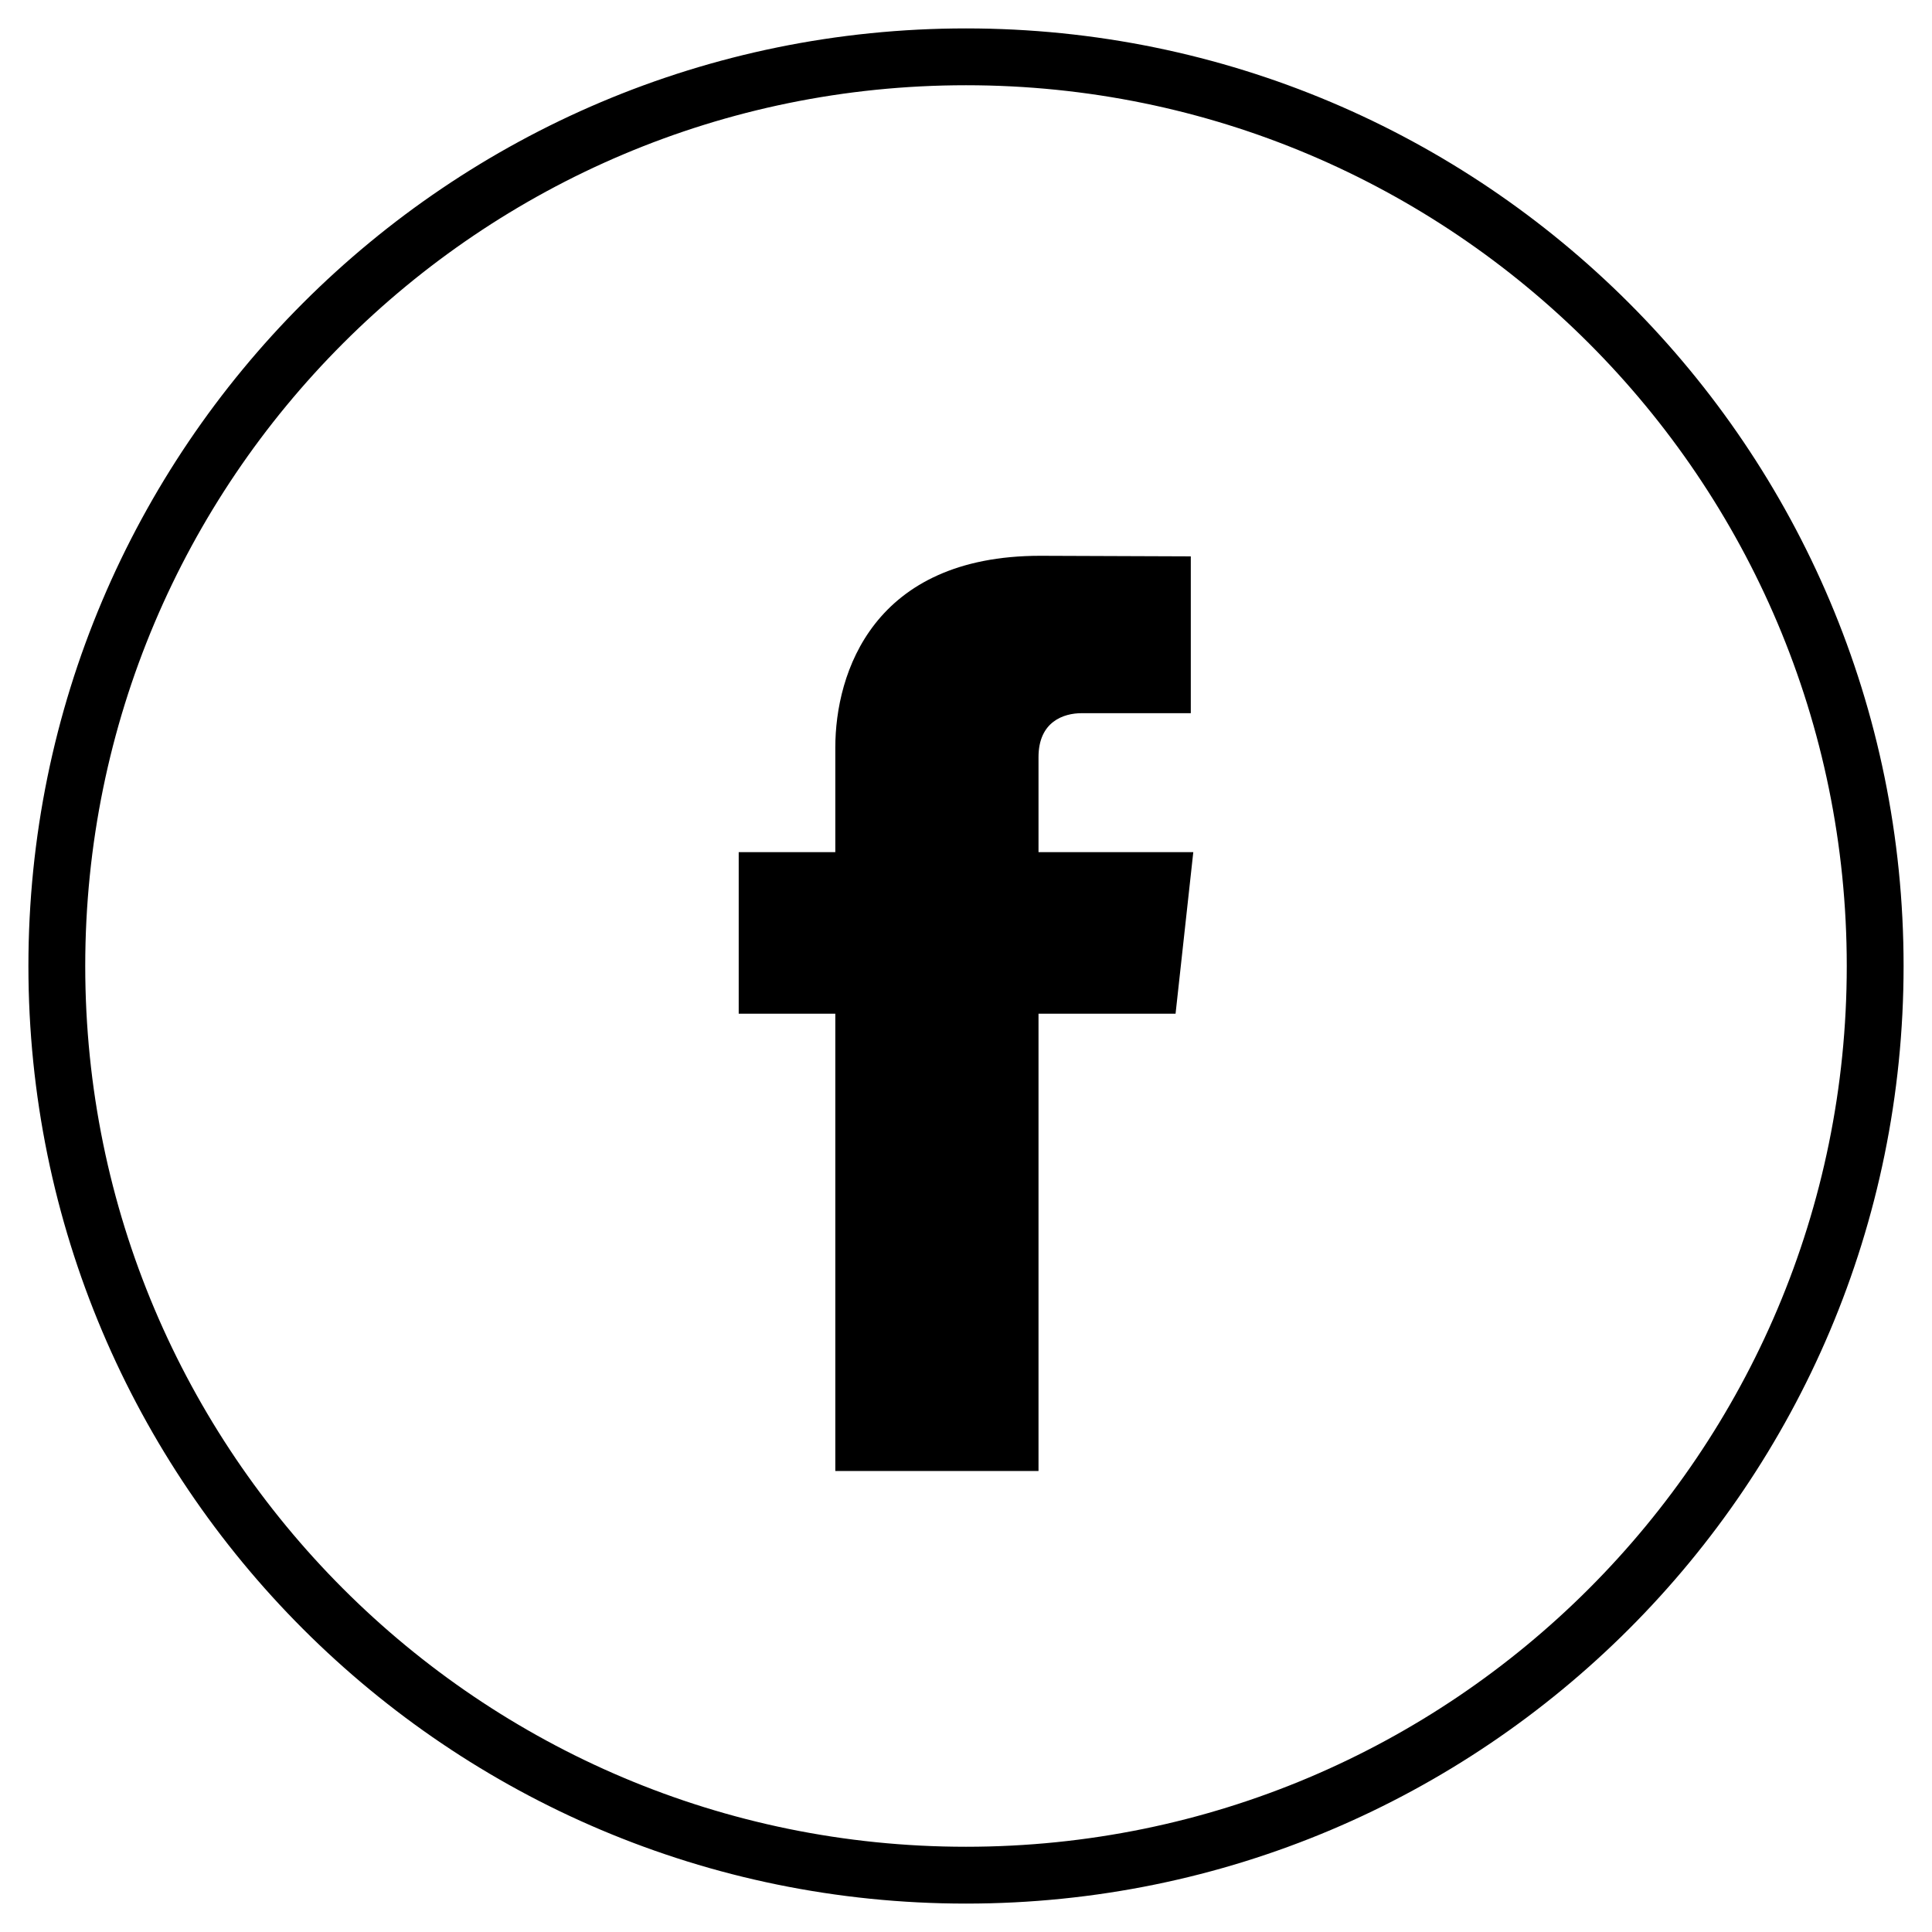
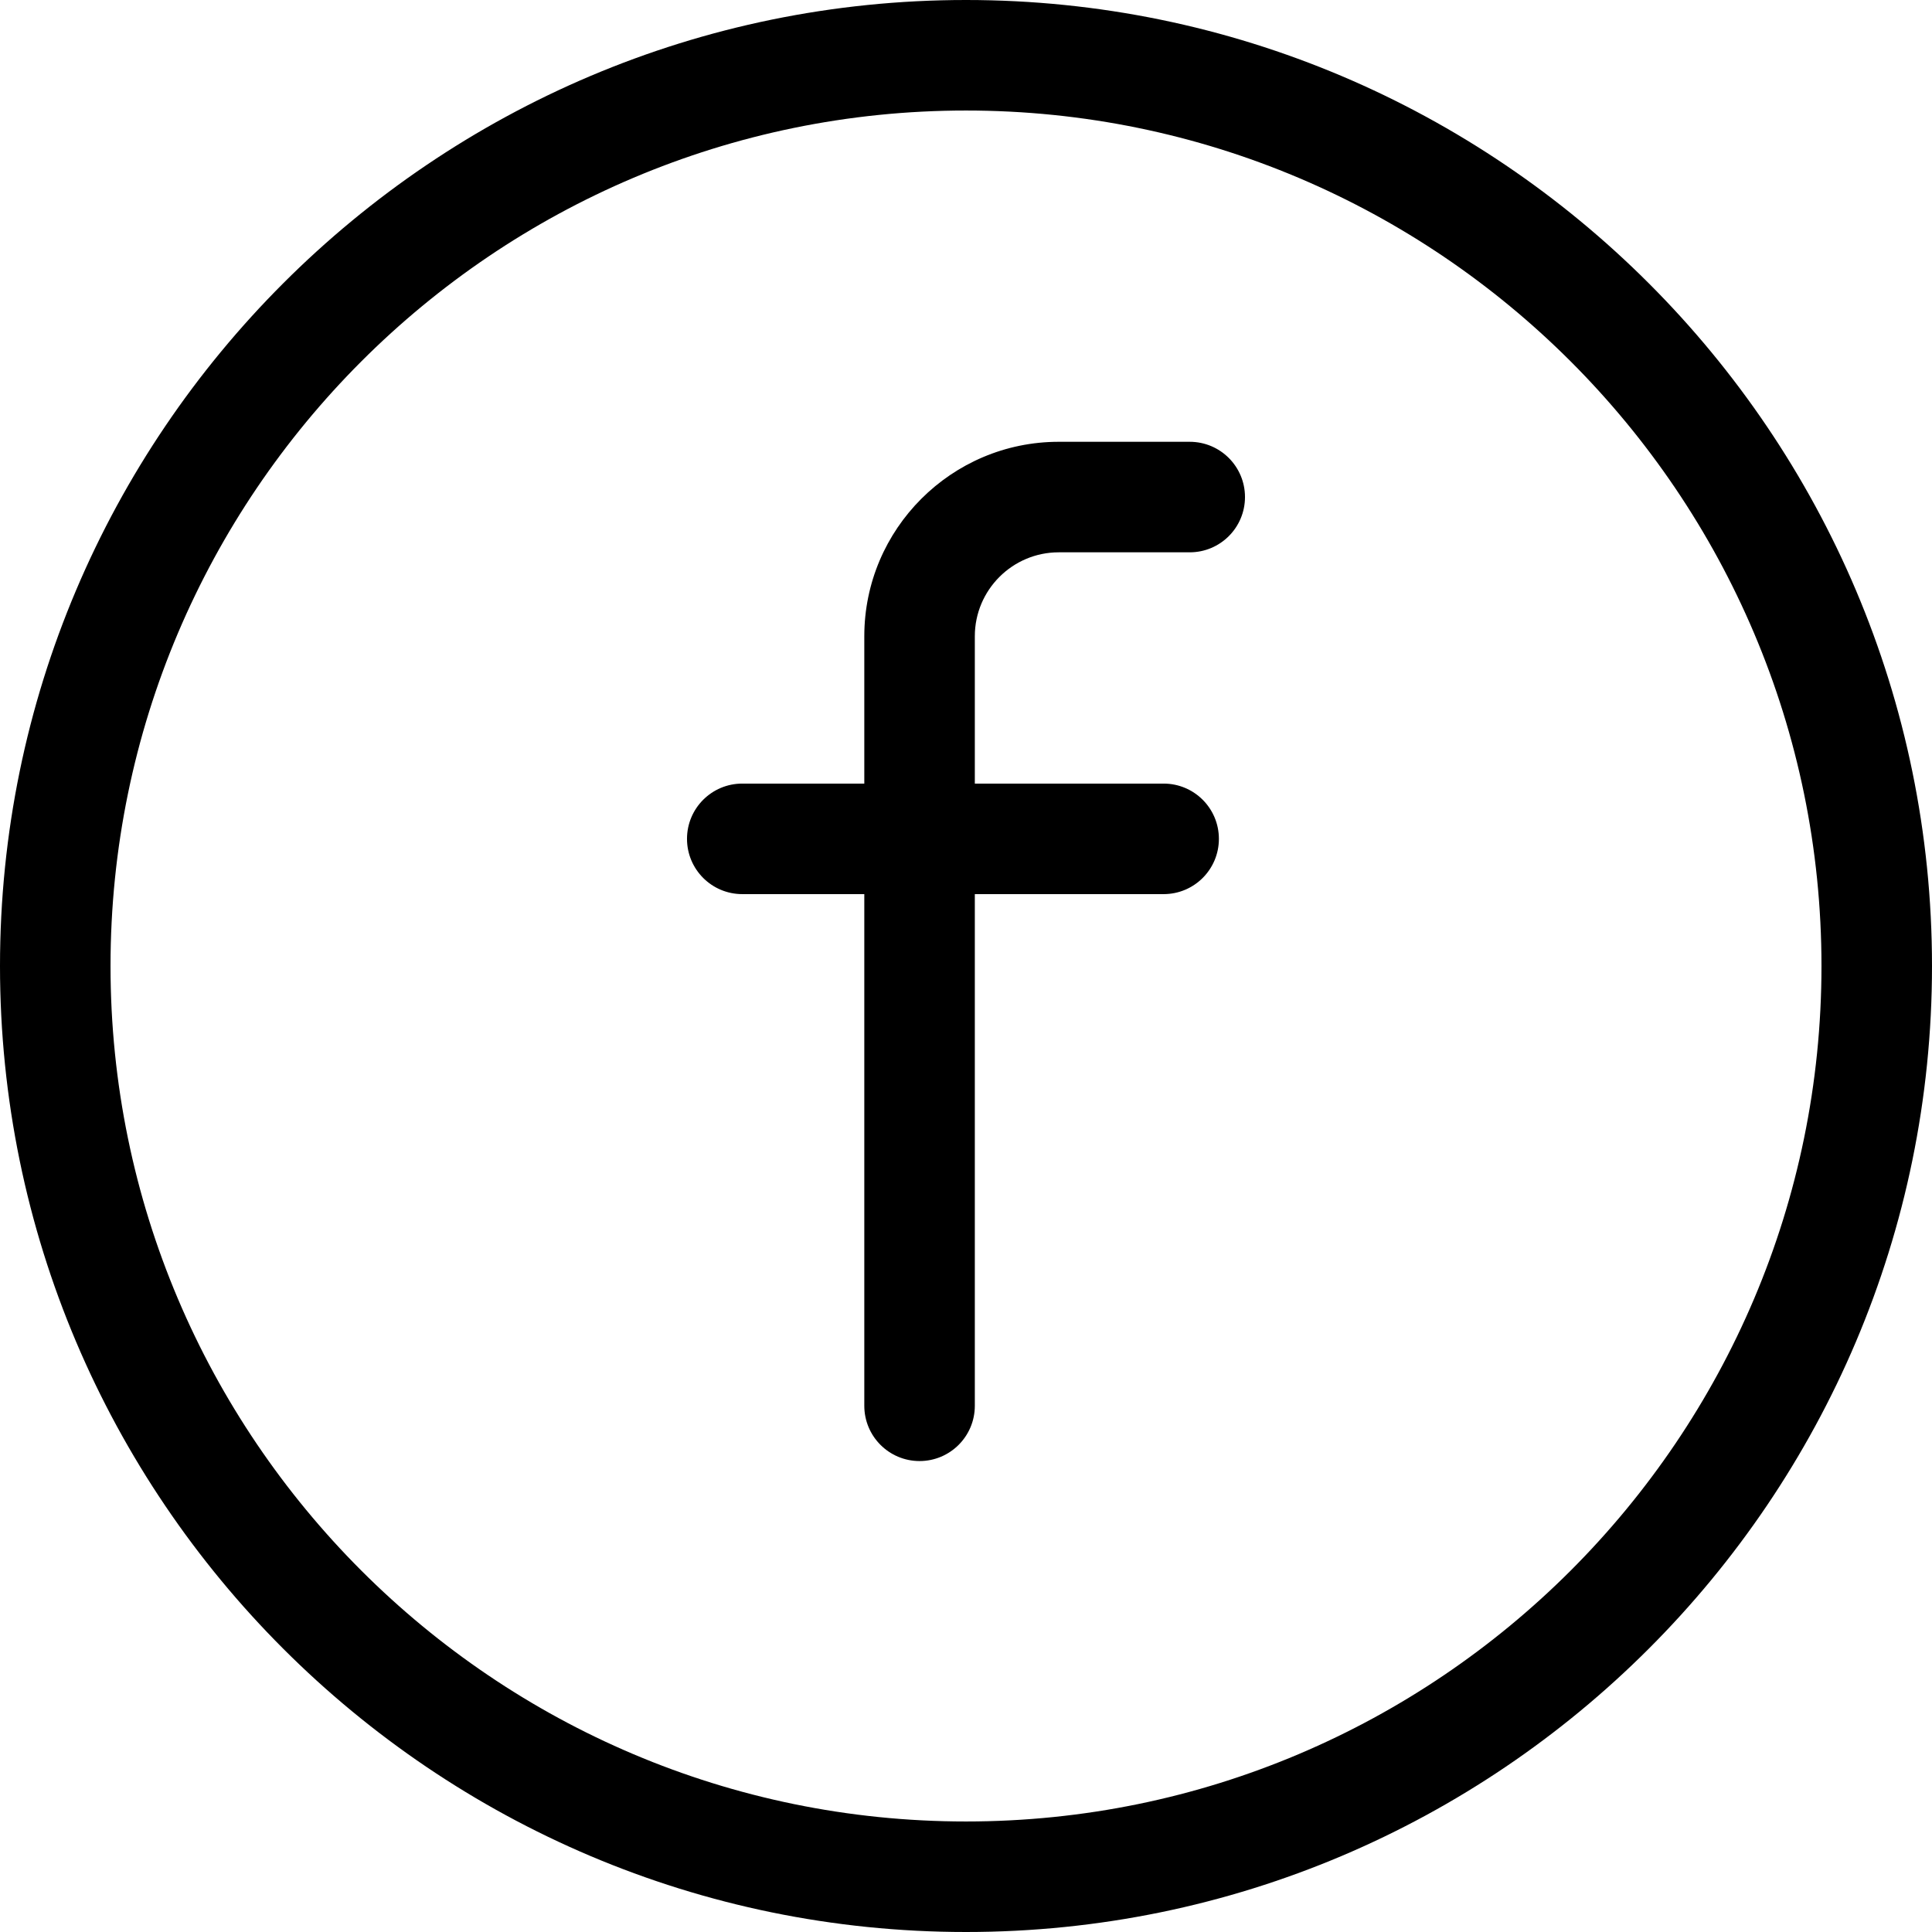
- <svg xmlns="http://www.w3.org/2000/svg" width="34" height="34" viewBox="0 0 34 34" fill="none">
-   <path fill-rule="evenodd" clip-rule="evenodd" d="M17 33C25.837 33 33 25.837 33 17C33 8.163 25.837 1 17 1C8.163 1 1 8.163 1 17C1 25.837 8.163 33 17 33Z" stroke="black" />
-   <path d="M21 14.996H18.276V13.325C18.276 12.697 18.72 12.551 19.034 12.551C19.346 12.551 20.956 12.551 20.956 12.551V9.791L18.308 9.781C15.369 9.781 14.7 11.839 14.7 13.157V14.996H13V17.84H14.7C14.7 21.489 14.7 25.887 14.7 25.887H18.276C18.276 25.887 18.276 21.446 18.276 17.84H20.688L21 14.996Z" fill="black" />
+ <svg xmlns="http://www.w3.org/2000/svg" version="1.1" id="Capa_1" x="0px" y="0px" viewBox="0 0 314.652 314.652" style="enable-background:new 0 0 314.652 314.652;" xml:space="preserve">
+   <g>
+     <path d="M157.326,0C70.576,0,0,70.576,0,157.326s70.576,157.326,157.326,157.326s157.326-70.576,157.326-157.326   S244.076,0,157.326,0z M157.326,296.652C80.501,296.652,18,234.15,18,157.326S80.501,18,157.326,18s139.326,62.502,139.326,139.326   S234.151,296.652,157.326,296.652z" />
+     <path d="M193.764,71.952H172.43c-17.461,0-31.667,14.206-31.667,31.667v24h-19.875c-4.971,0-9,4.029-9,9s4.029,9,9,9h19.875v83.333   c0,4.971,4.029,9,9,9s9-4.029,9-9v-83.333h30.75c4.971,0,9-4.029,9-9s-4.029-9-9-9h-30.75v-24c0-7.536,6.131-13.667,13.667-13.667   h21.333c4.971,0,9-4.029,9-9S198.734,71.952,193.764,71.952z" />
+   </g>
+   <g>
+ </g>
+   <g>
+ </g>
+   <g>
+ </g>
+   <g>
+ </g>
+   <g>
+ </g>
+   <g>
+ </g>
+   <g>
+ </g>
+   <g>
+ </g>
+   <g>
+ </g>
+   <g>
+ </g>
+   <g>
+ </g>
+   <g>
+ </g>
+   <g>
+ </g>
+   <g>
+ </g>
+   <g>
+ </g>
</svg>
